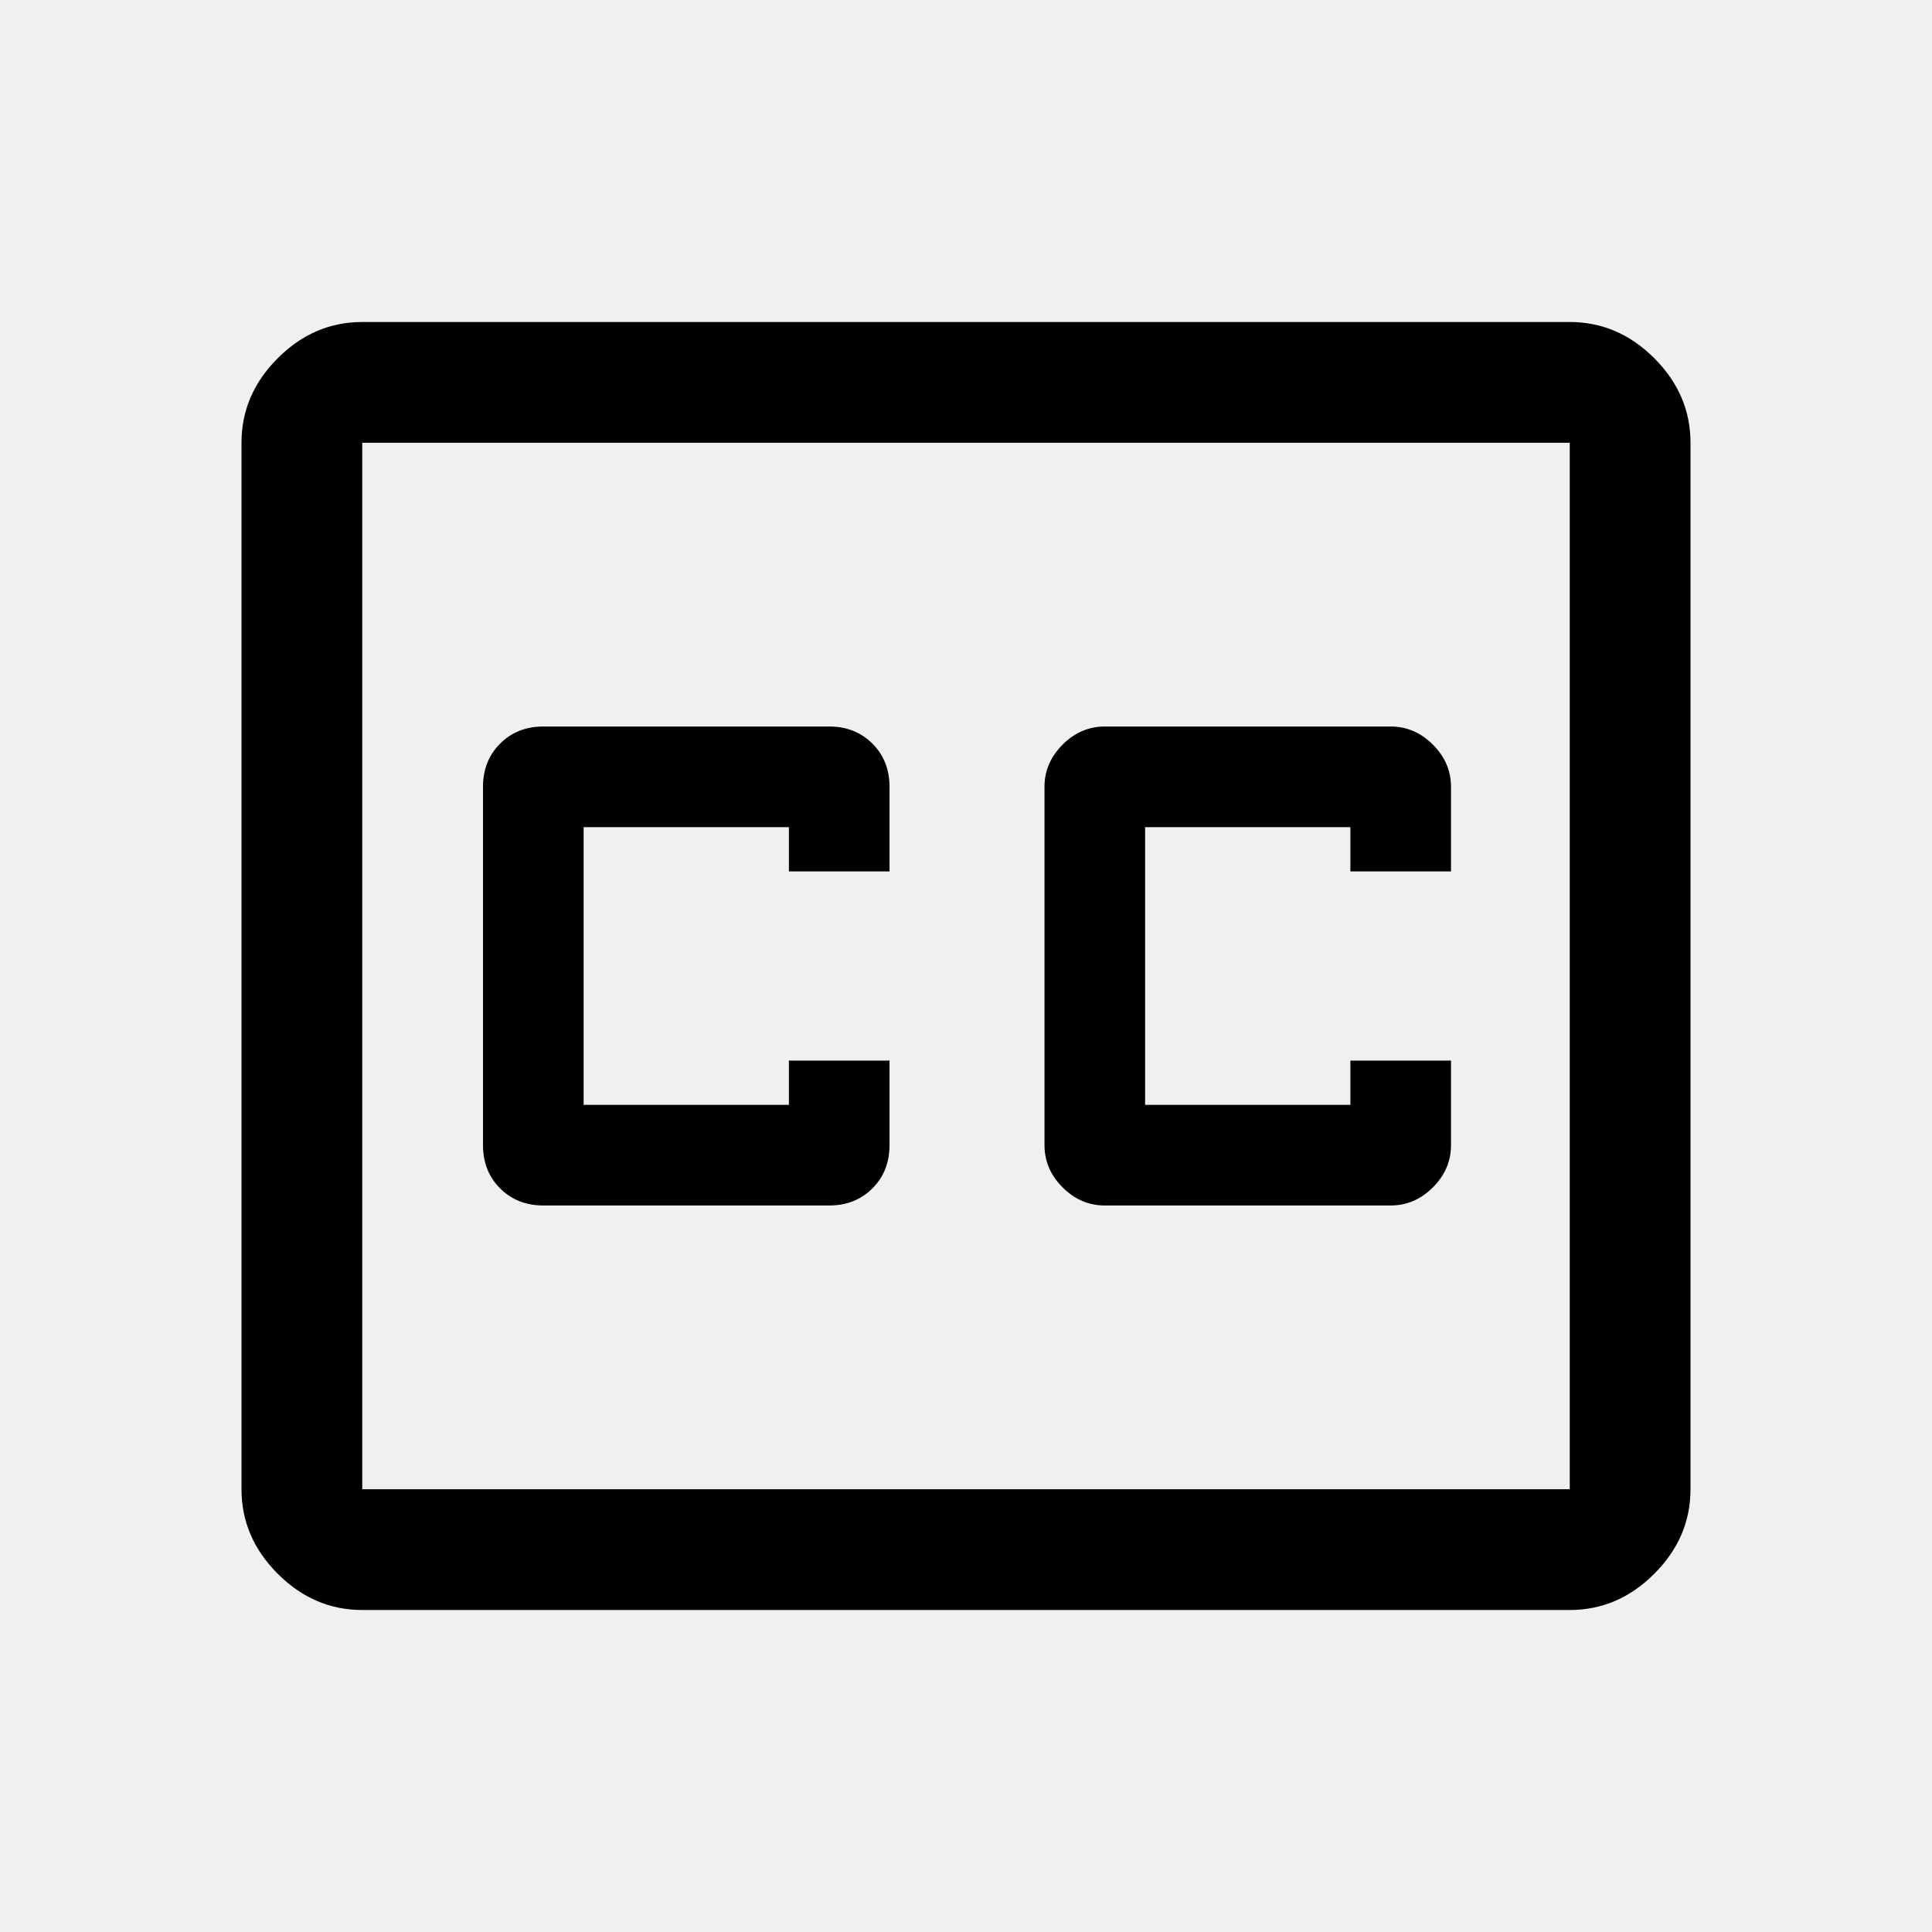
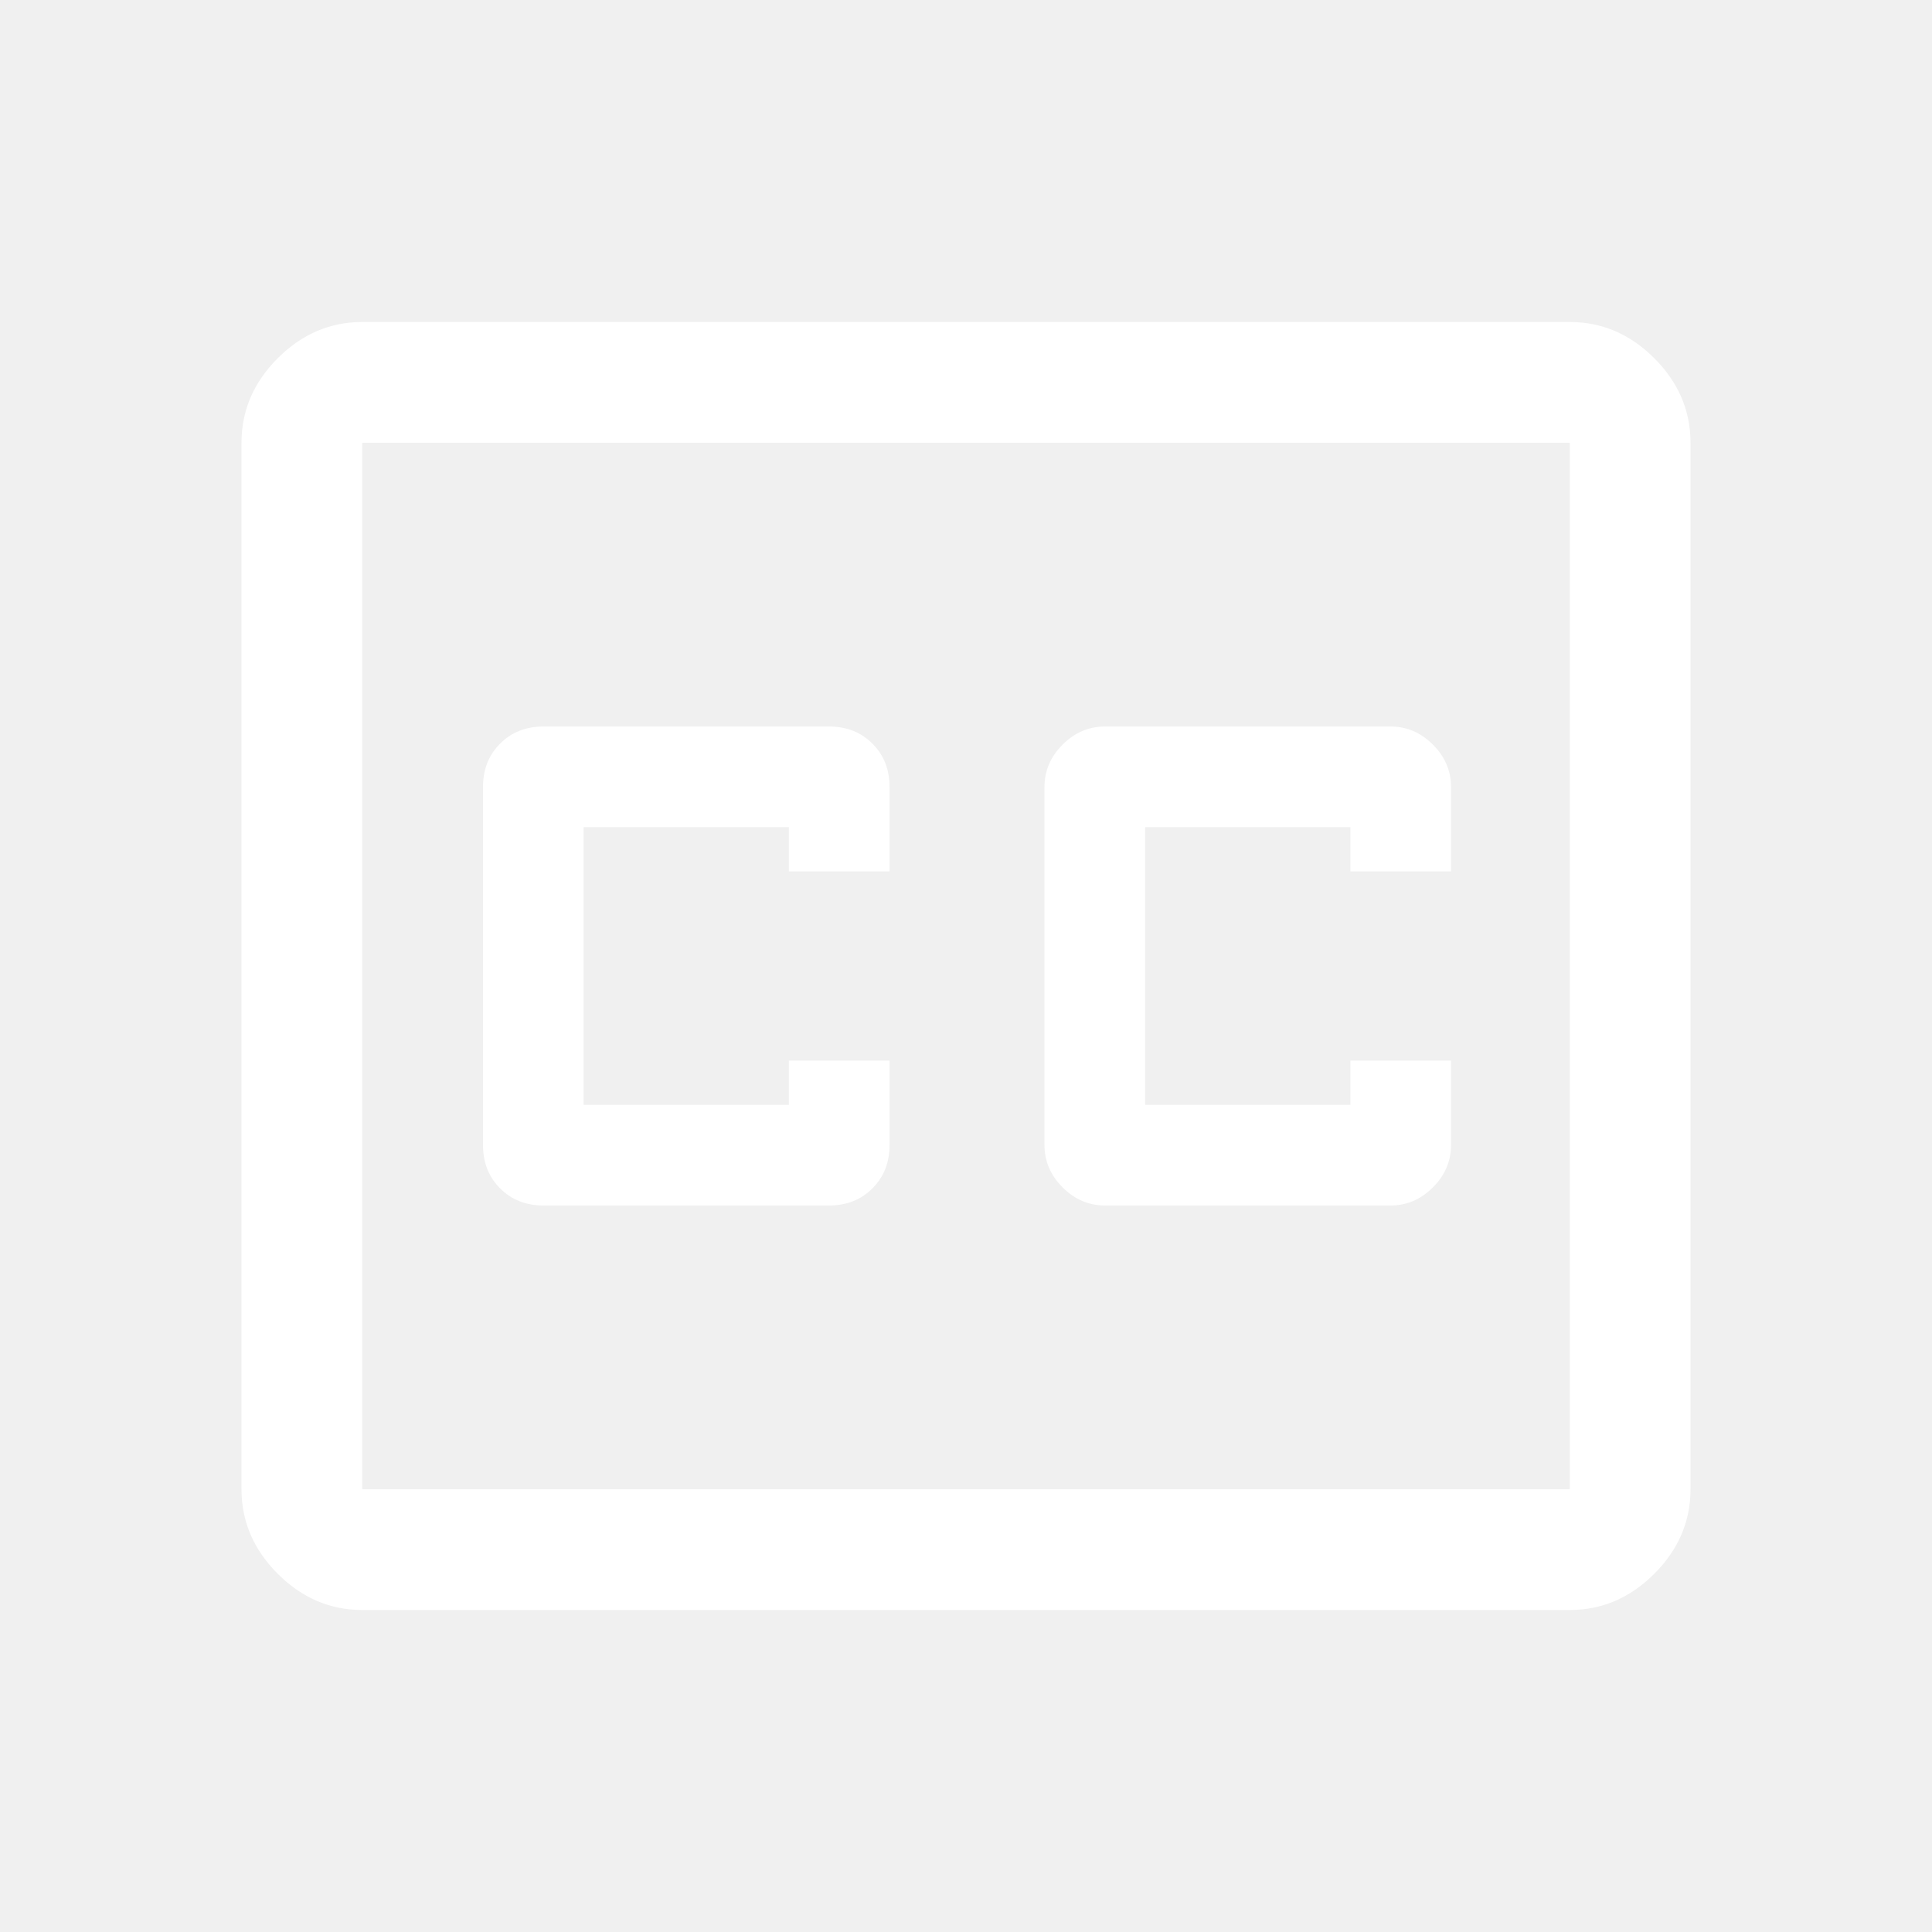
- <svg xmlns="http://www.w3.org/2000/svg" height="48" width="48">
+ <svg xmlns="http://www.w3.org/2000/svg" fill="white" height="48" width="48">
  <path d="M22.1 21.65V19.55Q22.1 18.9 21.675 18.475Q21.25 18.05 20.6 18.05H13.5Q12.85 18.05 12.425 18.475Q12 18.9 12 19.55V28.45Q12 29.1 12.425 29.525Q12.85 29.95 13.5 29.95H20.6Q21.25 29.95 21.675 29.525Q22.1 29.1 22.1 28.45V26.35H19.6V27.45Q19.6 27.45 19.6 27.45Q19.6 27.45 19.6 27.45H14.5Q14.5 27.45 14.5 27.45Q14.5 27.45 14.5 27.45V20.55Q14.5 20.55 14.5 20.55Q14.5 20.55 14.5 20.55H19.6Q19.6 20.55 19.6 20.55Q19.6 20.55 19.6 20.55V21.65ZM27.45 29.95H34.55Q35.15 29.95 35.6 29.5Q36.05 29.05 36.05 28.45V26.35H33.55V27.45Q33.55 27.45 33.55 27.45Q33.55 27.45 33.55 27.45H28.45Q28.45 27.45 28.45 27.45Q28.45 27.45 28.45 27.45V20.55Q28.45 20.55 28.45 20.55Q28.45 20.55 28.45 20.55H33.55Q33.55 20.55 33.55 20.55Q33.55 20.55 33.55 20.55V21.65H36.05V19.55Q36.05 18.95 35.6 18.5Q35.15 18.05 34.55 18.05H27.45Q26.85 18.05 26.4 18.5Q25.95 18.95 25.95 19.55V28.45Q25.95 29.05 26.4 29.5Q26.85 29.95 27.45 29.95ZM9 40Q7.8 40 6.9 39.1Q6 38.2 6 37V11Q6 9.8 6.9 8.9Q7.8 8 9 8H39Q40.2 8 41.1 8.9Q42 9.8 42 11V37Q42 38.2 41.1 39.1Q40.2 40 39 40ZM39 37Q39 37 39 37Q39 37 39 37V11Q39 11 39 11Q39 11 39 11H9Q9 11 9 11Q9 11 9 11V37Q9 37 9 37Q9 37 9 37ZM9 37V11Q9 11 9 11Q9 11 9 11Q9 11 9 11Q9 11 9 11V37Q9 37 9 37Q9 37 9 37Q9 37 9 37Q9 37 9 37Z" />
</svg>
